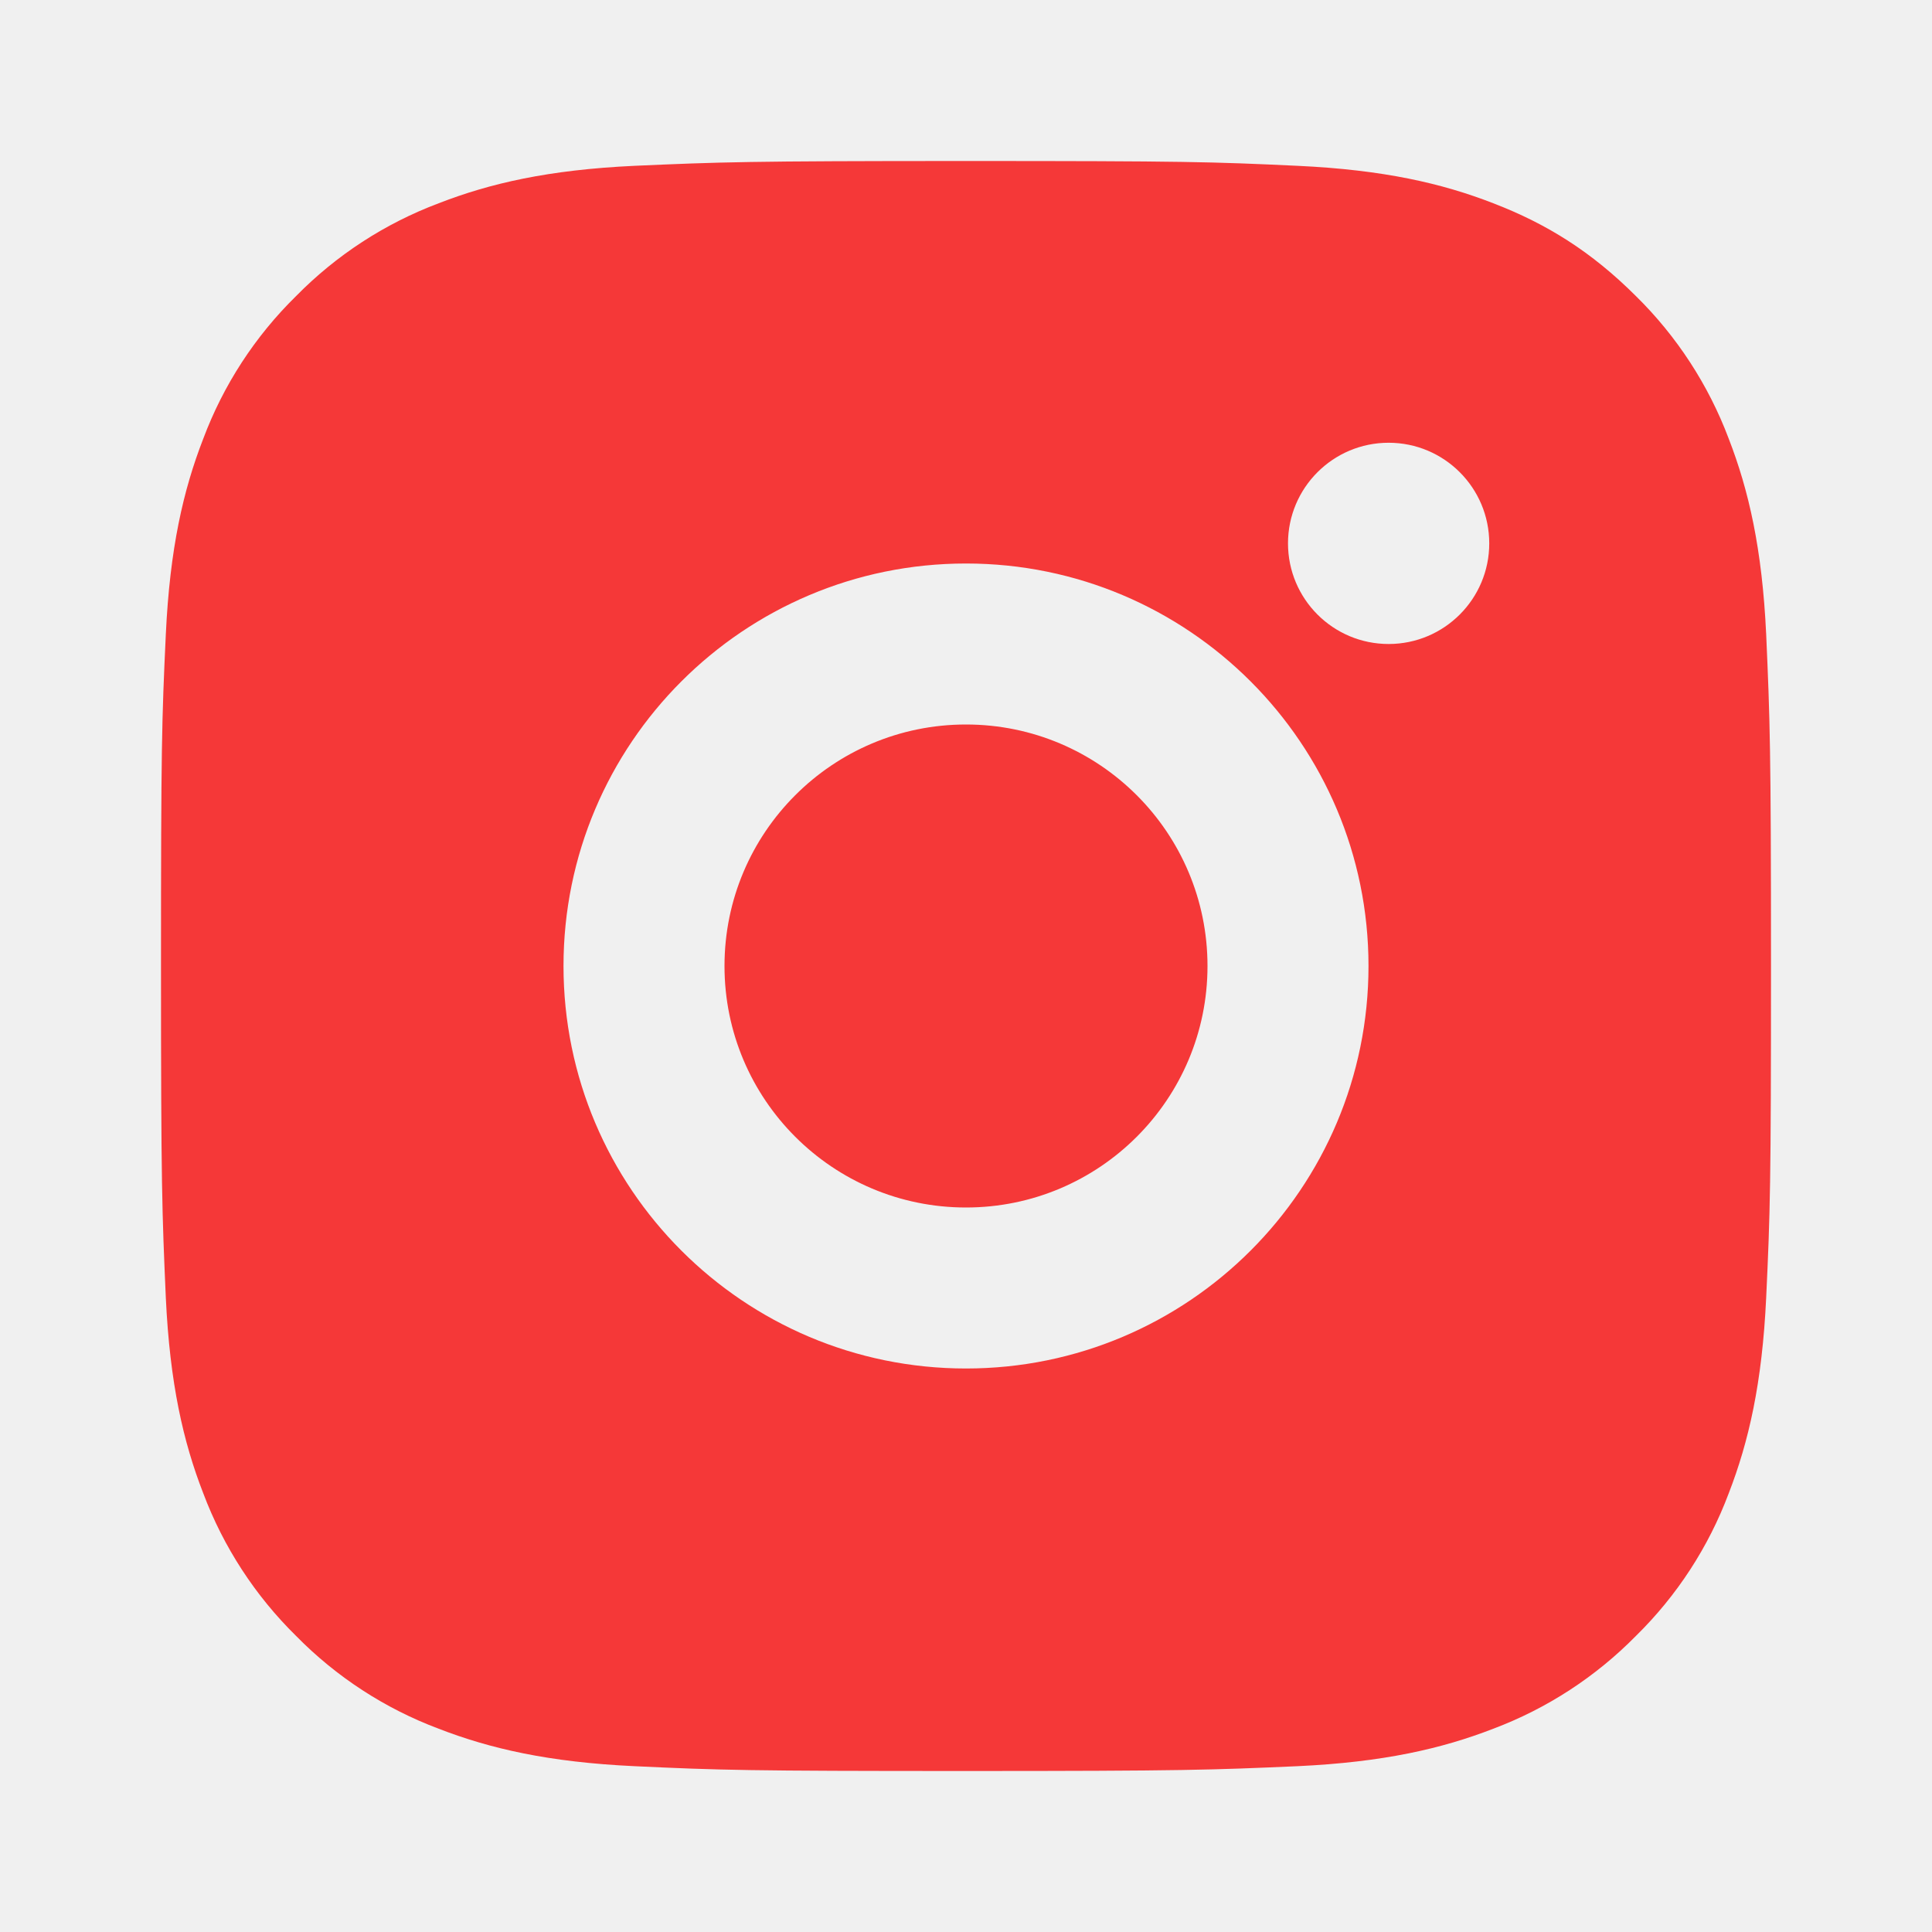
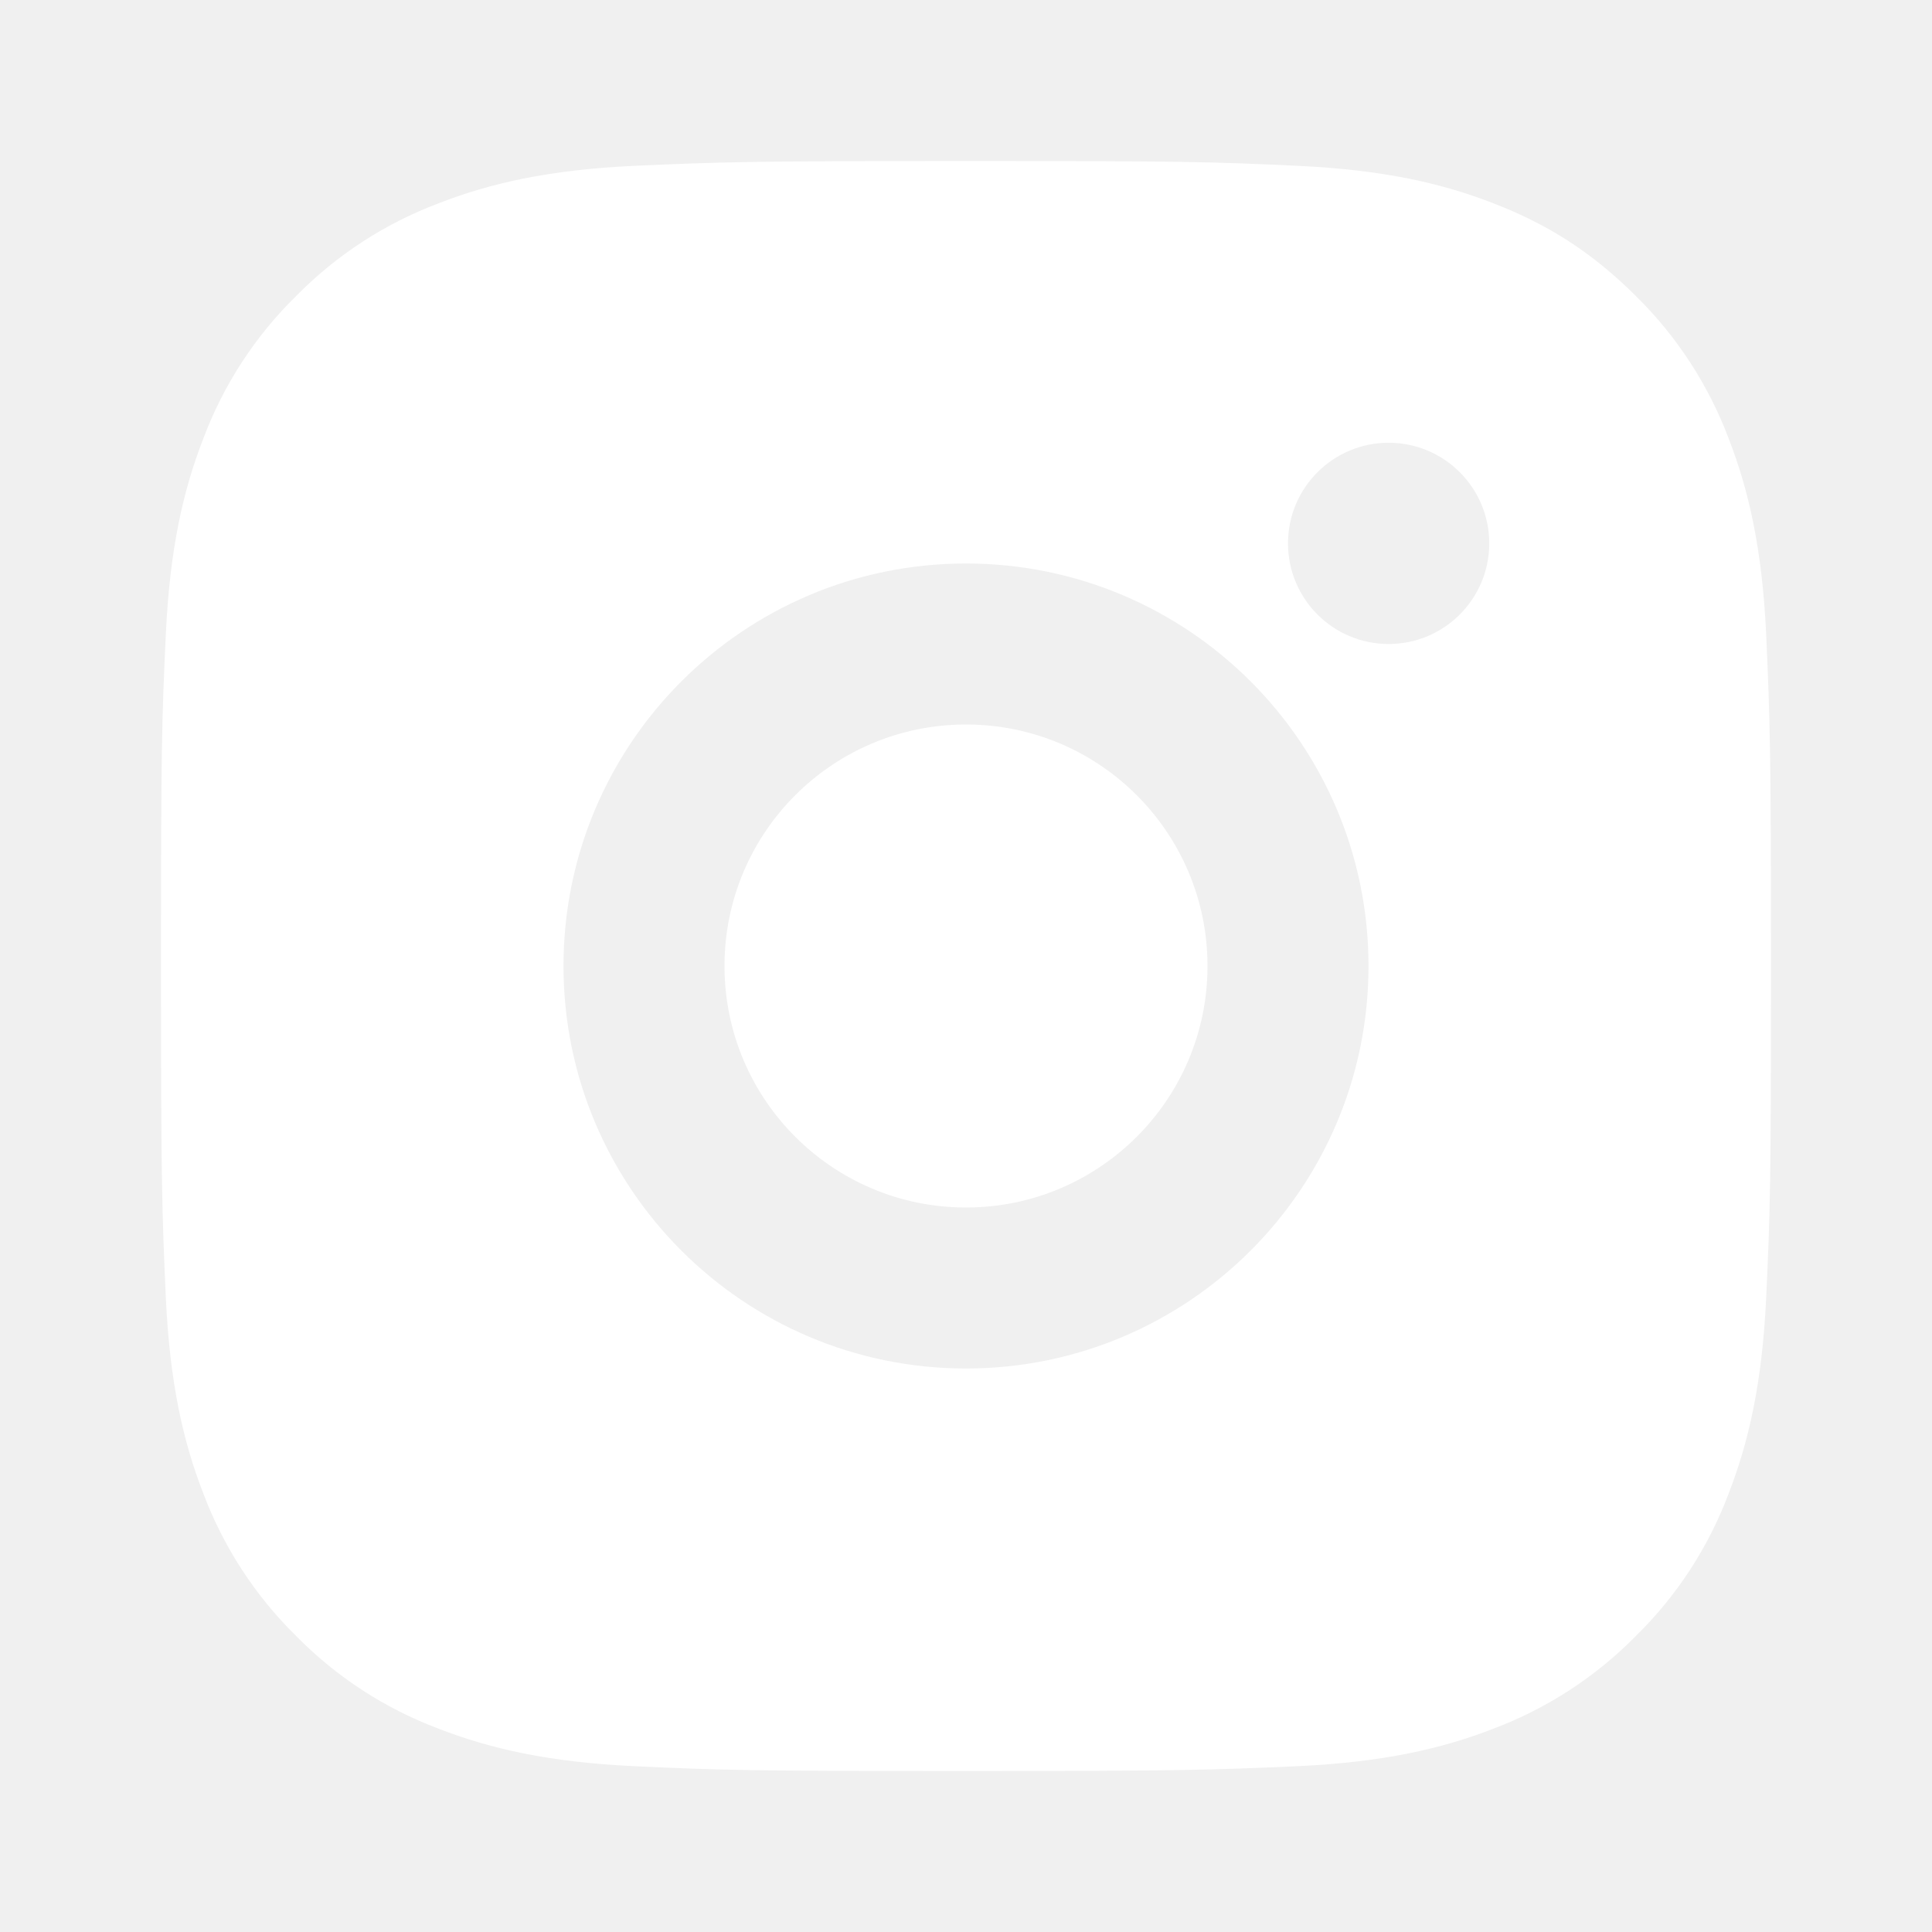
<svg xmlns="http://www.w3.org/2000/svg" viewBox="0 0 24 24" width="24" height="24">
  <path fill="none" d="M0 0h24v24H0z" />
-   <path d="M12 2c2.717 0 3.056.01 4.122.06 1.065.05 1.79.217 2.428.465.66.254 1.216.598 1.772 1.153a4.908 4.908 0 0 1 1.153 1.772c.247.637.415 1.363.465 2.428.047 1.066.06 1.405.06 4.122 0 2.717-.01 3.056-.06 4.122-.05 1.065-.218 1.79-.465 2.428a4.883 4.883 0 0 1-1.153 1.772 4.915 4.915 0 0 1-1.772 1.153c-.637.247-1.363.415-2.428.465-1.066.047-1.405.06-4.122.06-2.717 0-3.056-.01-4.122-.06-1.065-.05-1.79-.218-2.428-.465a4.89 4.89 0 0 1-1.772-1.153 4.904 4.904 0 0 1-1.153-1.772c-.248-.637-.415-1.363-.465-2.428C2.013 15.056 2 14.717 2 12c0-2.717.01-3.056.06-4.122.05-1.066.217-1.79.465-2.428a4.88 4.88 0 0 1 1.153-1.772A4.897 4.897 0 0 1 5.45 2.525c.638-.248 1.362-.415 2.428-.465C8.944 2.013 9.283 2 12 2zm0 5a5 5 0 1 0 0 10 5 5 0 0 0 0-10zm6.5-.25a1.25 1.25 0 0 0-2.5 0 1.25 1.25 0 0 0 2.5 0zM12 9a3 3 0 1 1 0 6 3 3 0 0 1 0-6z" fill="rgba(245,56,56,1)" />
+   <path d="M12 2c2.717 0 3.056.01 4.122.06 1.065.05 1.79.217 2.428.465.66.254 1.216.598 1.772 1.153a4.908 4.908 0 0 1 1.153 1.772c.247.637.415 1.363.465 2.428.047 1.066.06 1.405.06 4.122 0 2.717-.01 3.056-.06 4.122-.05 1.065-.218 1.79-.465 2.428a4.883 4.883 0 0 1-1.153 1.772 4.915 4.915 0 0 1-1.772 1.153c-.637.247-1.363.415-2.428.465-1.066.047-1.405.06-4.122.06-2.717 0-3.056-.01-4.122-.06-1.065-.05-1.79-.218-2.428-.465a4.89 4.89 0 0 1-1.772-1.153 4.904 4.904 0 0 1-1.153-1.772c-.248-.637-.415-1.363-.465-2.428C2.013 15.056 2 14.717 2 12c0-2.717.01-3.056.06-4.122.05-1.066.217-1.79.465-2.428a4.88 4.88 0 0 1 1.153-1.772A4.897 4.897 0 0 1 5.45 2.525c.638-.248 1.362-.415 2.428-.465C8.944 2.013 9.283 2 12 2zm0 5a5 5 0 1 0 0 10 5 5 0 0 0 0-10zm6.5-.25a1.25 1.25 0 0 0-2.5 0 1.25 1.25 0 0 0 2.5 0zM12 9a3 3 0 1 1 0 6 3 3 0 0 1 0-6z" fill="white" />
</svg>
